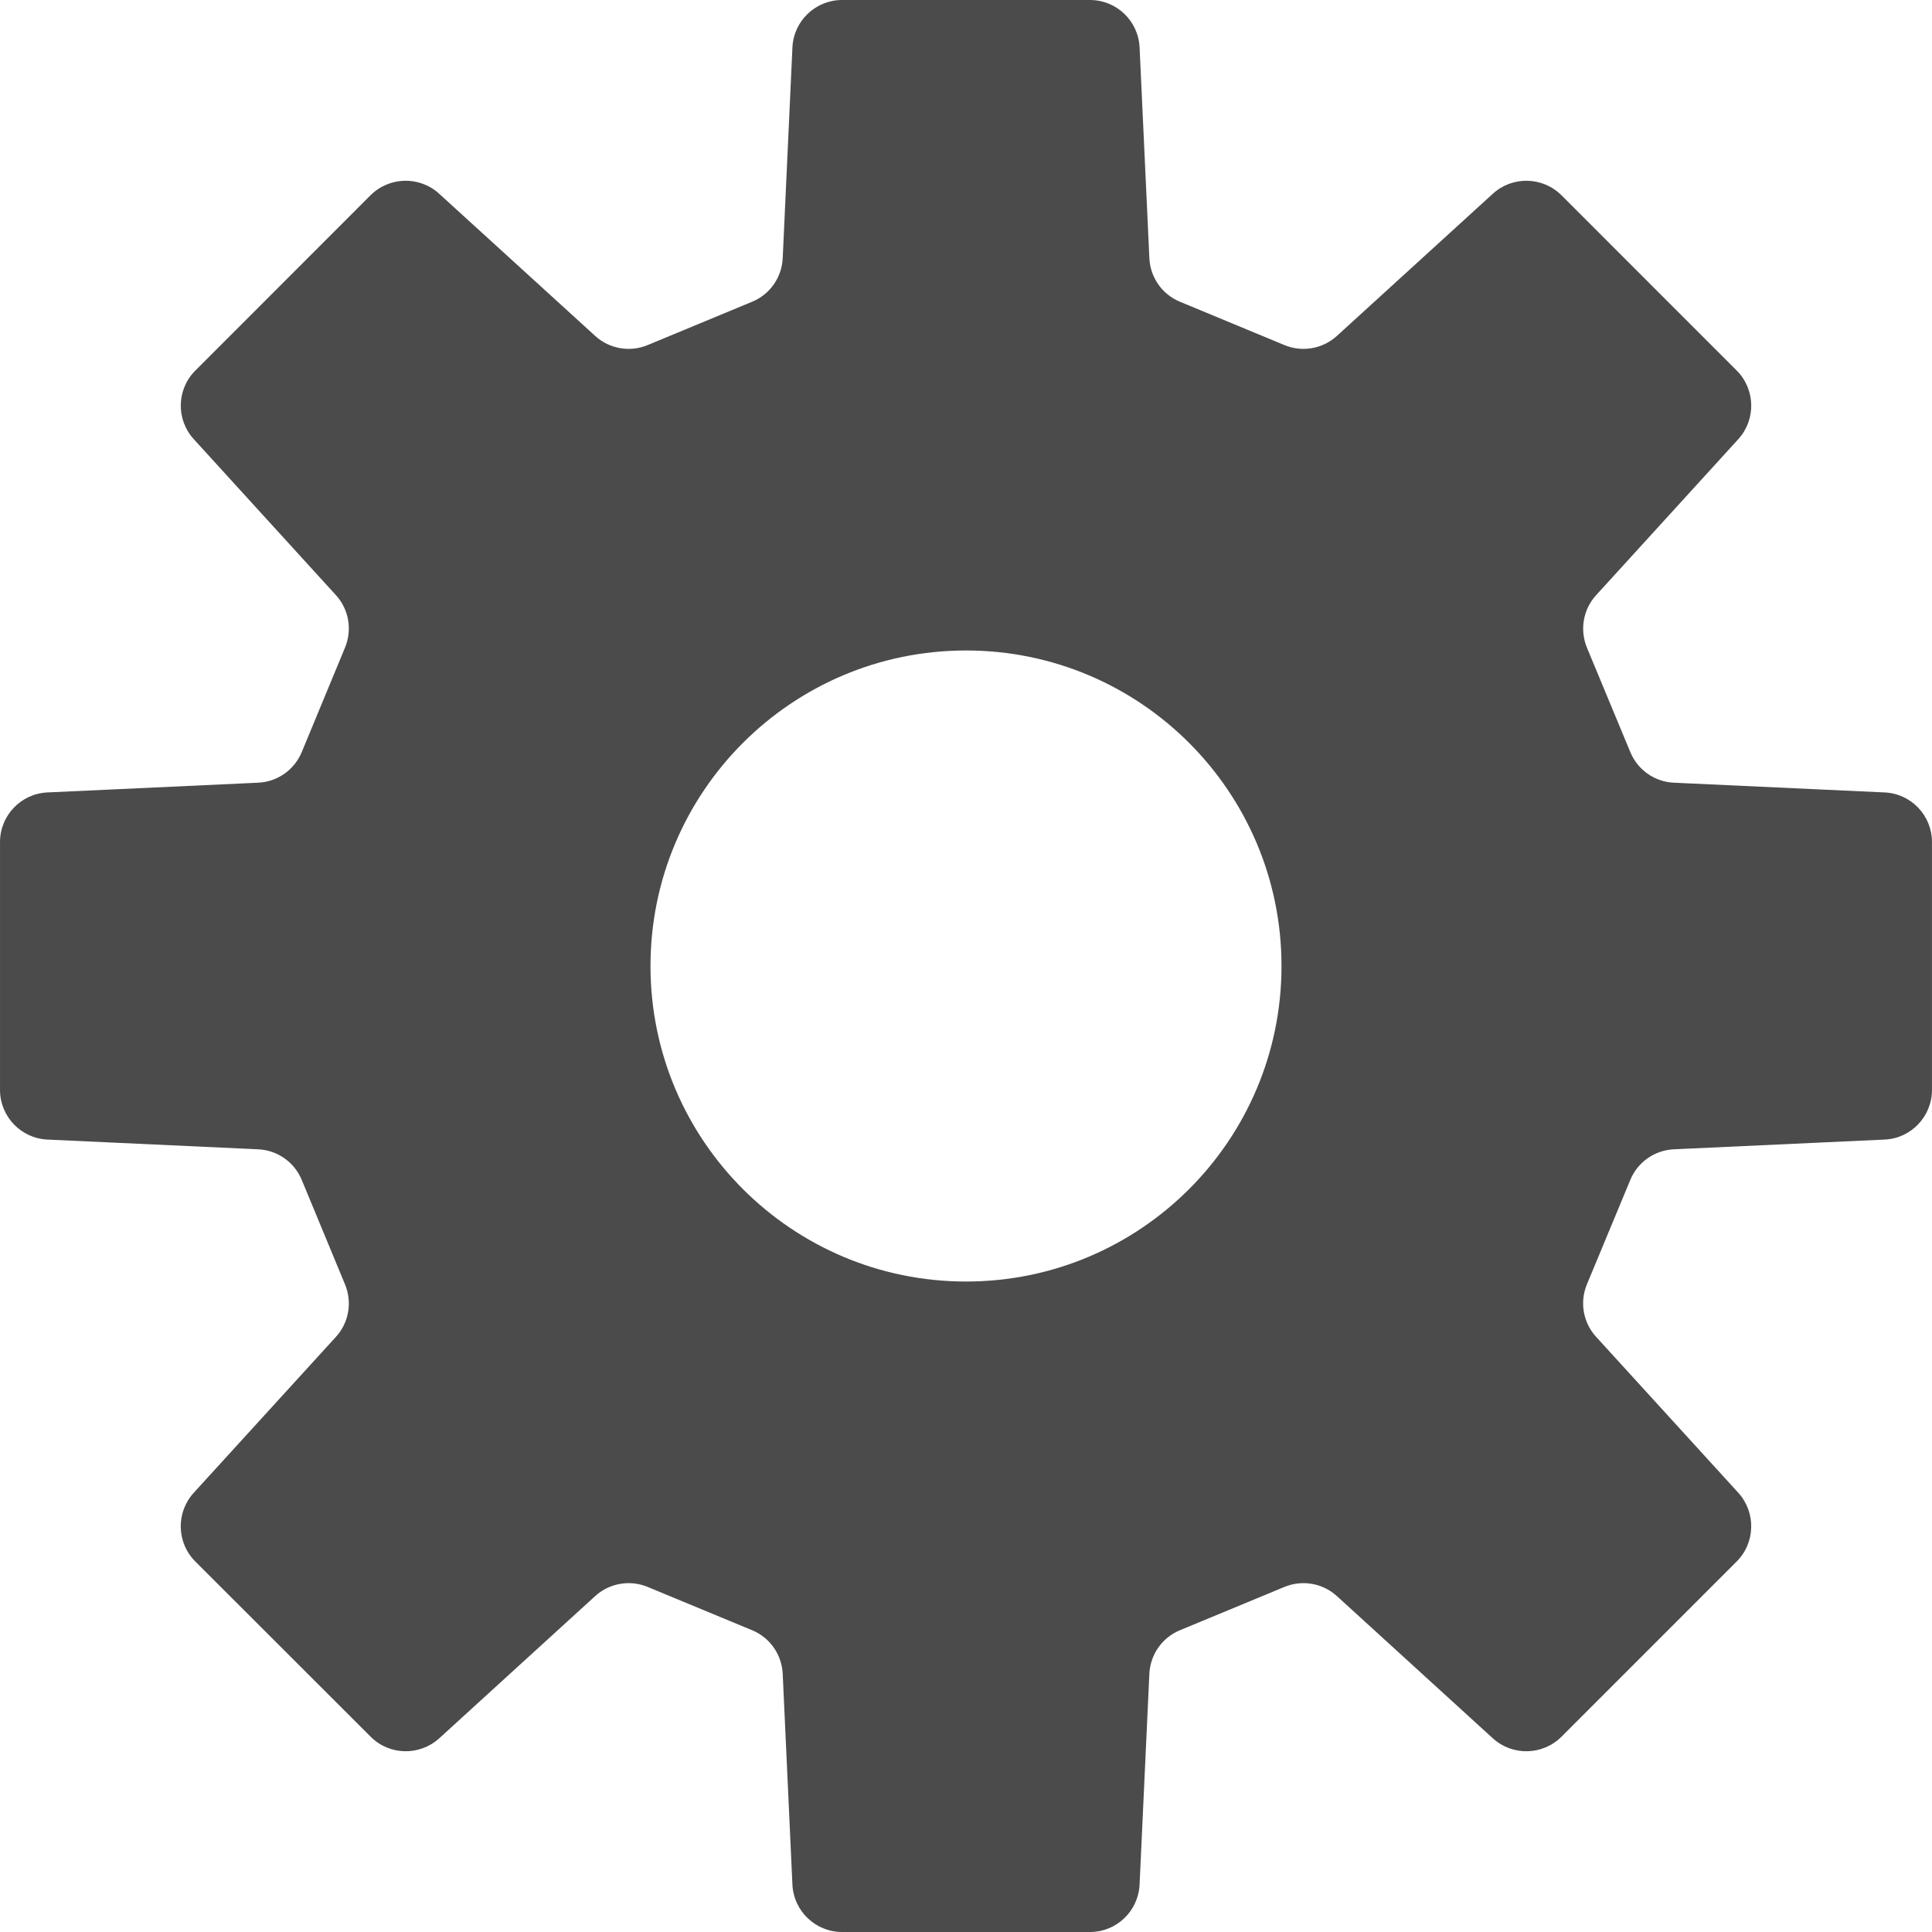
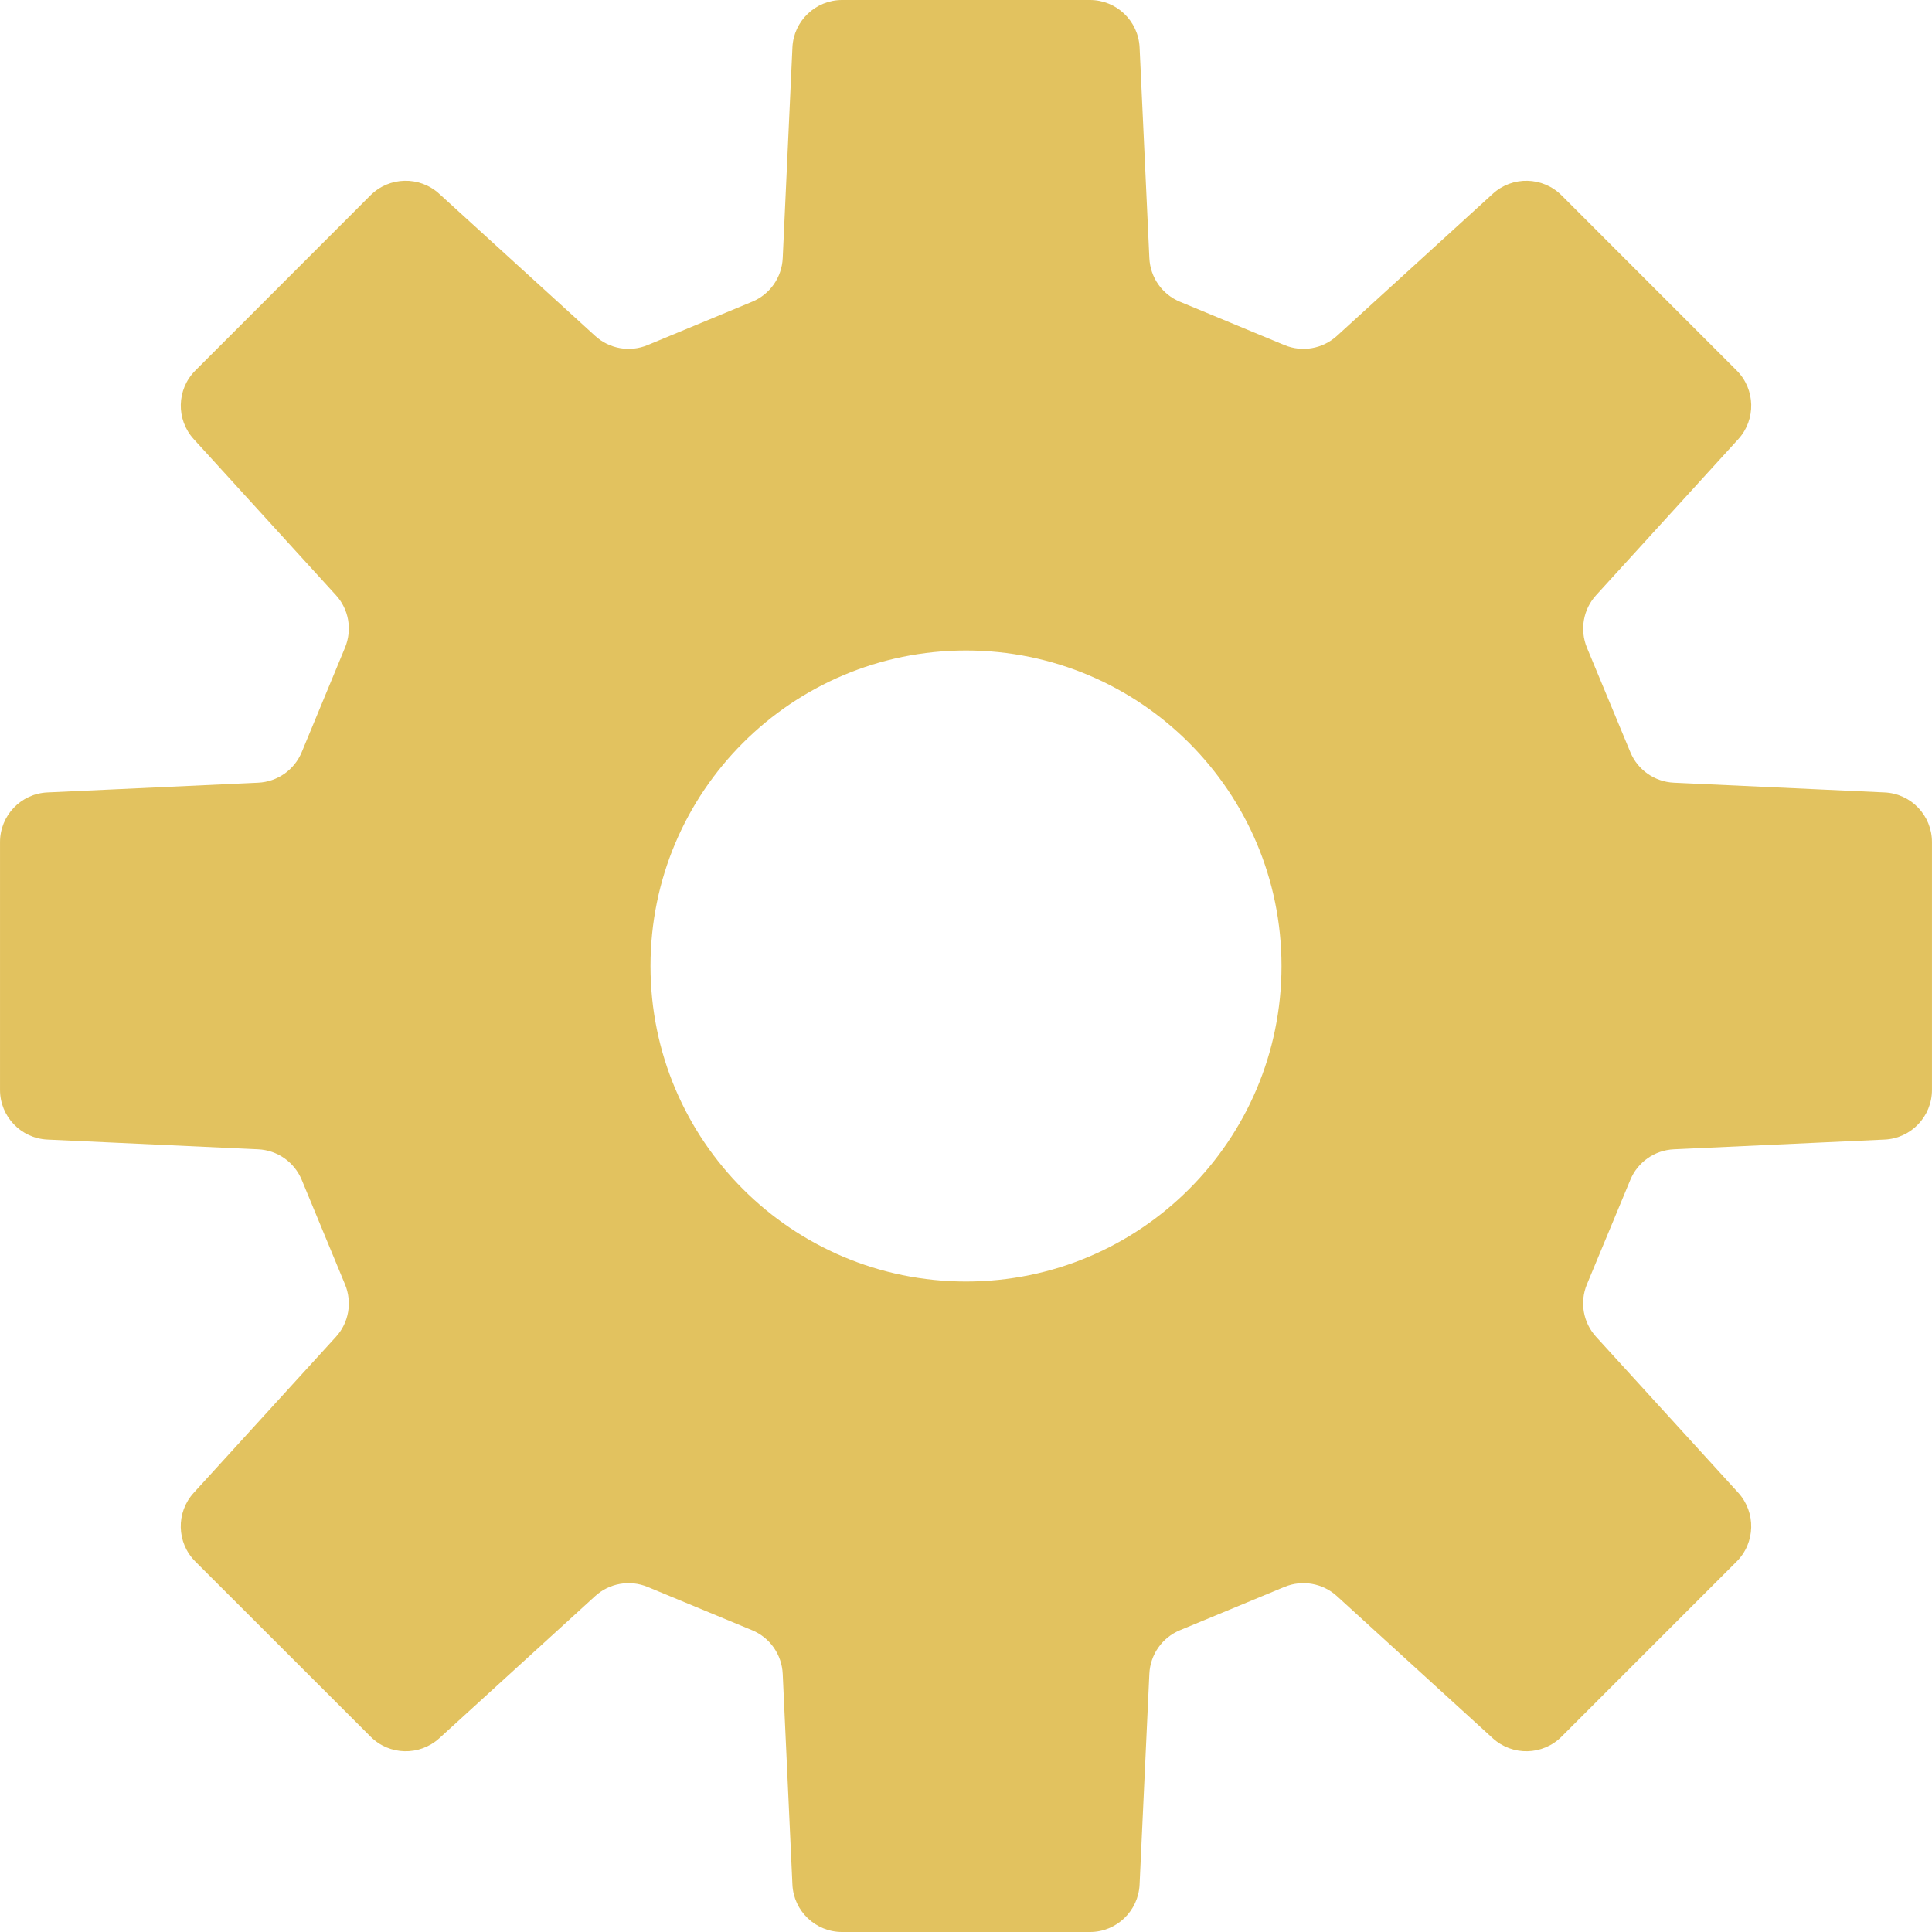
<svg xmlns="http://www.w3.org/2000/svg" version="1.1" id="_x32_" x="0px" y="0px" viewBox="0 0 512 512" style="width: 256px; height: 256px; opacity: 1;" xml:space="preserve">
  <style type="text/css">
	.st0{fill:#4B4B4B;}
</style>
  <g>
-     <path class="st0" d="M499.453,210.004l-55.851-2.58c-5.102-0.23-9.608-3.395-11.546-8.103l-11.508-27.695   c-1.937-4.728-0.997-10.145,2.455-13.914l37.668-41.332c4.718-5.188,4.546-13.205-0.421-18.182l-46.434-46.443   c-4.986-4.967-13.003-5.159-18.2-0.412l-41.312,37.668c-3.778,3.443-9.206,4.402-13.924,2.436l-27.694-11.488   c-4.718-1.946-7.864-6.454-8.094-11.565l-2.589-55.831C301.675,5.534,295.883,0,288.864,0h-65.708   c-7.02,0-12.831,5.534-13.156,12.562l-2.571,55.831c-0.23,5.111-3.376,9.618-8.094,11.565L171.64,91.447   c-4.737,1.966-10.165,1.007-13.924-2.436l-41.331-37.668c-5.198-4.746-13.215-4.564-18.201,0.412L51.769,98.198   c-4.986,4.977-5.158,12.994-0.422,18.182l37.668,41.332c3.452,3.769,4.373,9.186,2.416,13.914l-11.469,27.695   c-1.956,4.708-6.444,7.873-11.564,8.103l-55.832,2.58c-7.019,0.316-12.562,6.118-12.562,13.147v65.699   c0,7.019,5.543,12.83,12.562,13.148l55.832,2.579c5.12,0.229,9.608,3.394,11.564,8.103l11.469,27.694   c1.957,4.728,1.036,10.146-2.416,13.914l-37.668,41.313c-4.756,5.217-4.564,13.224,0.403,18.201l46.471,46.443   c4.967,4.977,12.965,5.15,18.182,0.422l41.312-37.677c3.759-3.443,9.207-4.392,13.924-2.435l27.694,11.478   c4.719,1.956,7.864,6.464,8.094,11.575l2.571,55.831c0.325,7.02,6.136,12.562,13.156,12.562h65.708   c7.02,0,12.812-5.542,13.138-12.562l2.589-55.831c0.23-5.111,3.376-9.619,8.094-11.575l27.694-11.478   c4.718-1.957,10.146-1.008,13.924,2.435l41.312,37.677c5.198,4.728,13.215,4.555,18.2-0.422l46.434-46.443   c4.967-4.977,5.139-12.984,0.421-18.201l-37.668-41.313c-3.452-3.768-4.412-9.186-2.455-13.914l11.508-27.694   c1.937-4.709,6.444-7.874,11.546-8.103l55.851-2.579c7.019-0.318,12.542-6.129,12.542-13.148v-65.699   C511.995,216.122,506.472,210.32,499.453,210.004z M256.01,339.618c-46.164,0-83.622-37.438-83.622-83.612   c0-46.184,37.458-83.622,83.622-83.622s83.602,37.438,83.602,83.622C339.612,302.179,302.174,339.618,256.01,339.618z" style="fill: rgb(75, 75, 75);" />
+     <path class="st0" d="M499.453,210.004l-55.851-2.58c-5.102-0.23-9.608-3.395-11.546-8.103l-11.508-27.695   c-1.937-4.728-0.997-10.145,2.455-13.914l37.668-41.332c4.718-5.188,4.546-13.205-0.421-18.182l-46.434-46.443   c-4.986-4.967-13.003-5.159-18.2-0.412l-41.312,37.668c-3.778,3.443-9.206,4.402-13.924,2.436l-27.694-11.488   c-4.718-1.946-7.864-6.454-8.094-11.565l-2.589-55.831C301.675,5.534,295.883,0,288.864,0h-65.708   c-7.02,0-12.831,5.534-13.156,12.562l-2.571,55.831c-0.23,5.111-3.376,9.618-8.094,11.565L171.64,91.447   c-4.737,1.966-10.165,1.007-13.924-2.436l-41.331-37.668c-5.198-4.746-13.215-4.564-18.201,0.412L51.769,98.198   c-4.986,4.977-5.158,12.994-0.422,18.182l37.668,41.332c3.452,3.769,4.373,9.186,2.416,13.914l-11.469,27.695   c-1.956,4.708-6.444,7.873-11.564,8.103l-55.832,2.58c-7.019,0.316-12.562,6.118-12.562,13.147v65.699   c0,7.019,5.543,12.83,12.562,13.148l55.832,2.579c5.12,0.229,9.608,3.394,11.564,8.103l11.469,27.694   c1.957,4.728,1.036,10.146-2.416,13.914l-37.668,41.313c-4.756,5.217-4.564,13.224,0.403,18.201l46.471,46.443   c4.967,4.977,12.965,5.15,18.182,0.422l41.312-37.677c3.759-3.443,9.207-4.392,13.924-2.435l27.694,11.478   c4.719,1.956,7.864,6.464,8.094,11.575l2.571,55.831c0.325,7.02,6.136,12.562,13.156,12.562h65.708   c7.02,0,12.812-5.542,13.138-12.562l2.589-55.831c0.23-5.111,3.376-9.619,8.094-11.575l27.694-11.478   c4.718-1.957,10.146-1.008,13.924,2.435l41.312,37.677c5.198,4.728,13.215,4.555,18.2-0.422l46.434-46.443   c4.967-4.977,5.139-12.984,0.421-18.201l-37.668-41.313c-3.452-3.768-4.412-9.186-2.455-13.914l11.508-27.694   c1.937-4.709,6.444-7.874,11.546-8.103l55.851-2.579c7.019-0.318,12.542-6.129,12.542-13.148v-65.699   C511.995,216.122,506.472,210.32,499.453,210.004z M256.01,339.618c-46.164,0-83.622-37.438-83.622-83.612   c0-46.184,37.458-83.622,83.622-83.622s83.602,37.438,83.602,83.622C339.612,302.179,302.174,339.618,256.01,339.618z" style="fill: #E2C25F;" />
  </g>
</svg>
